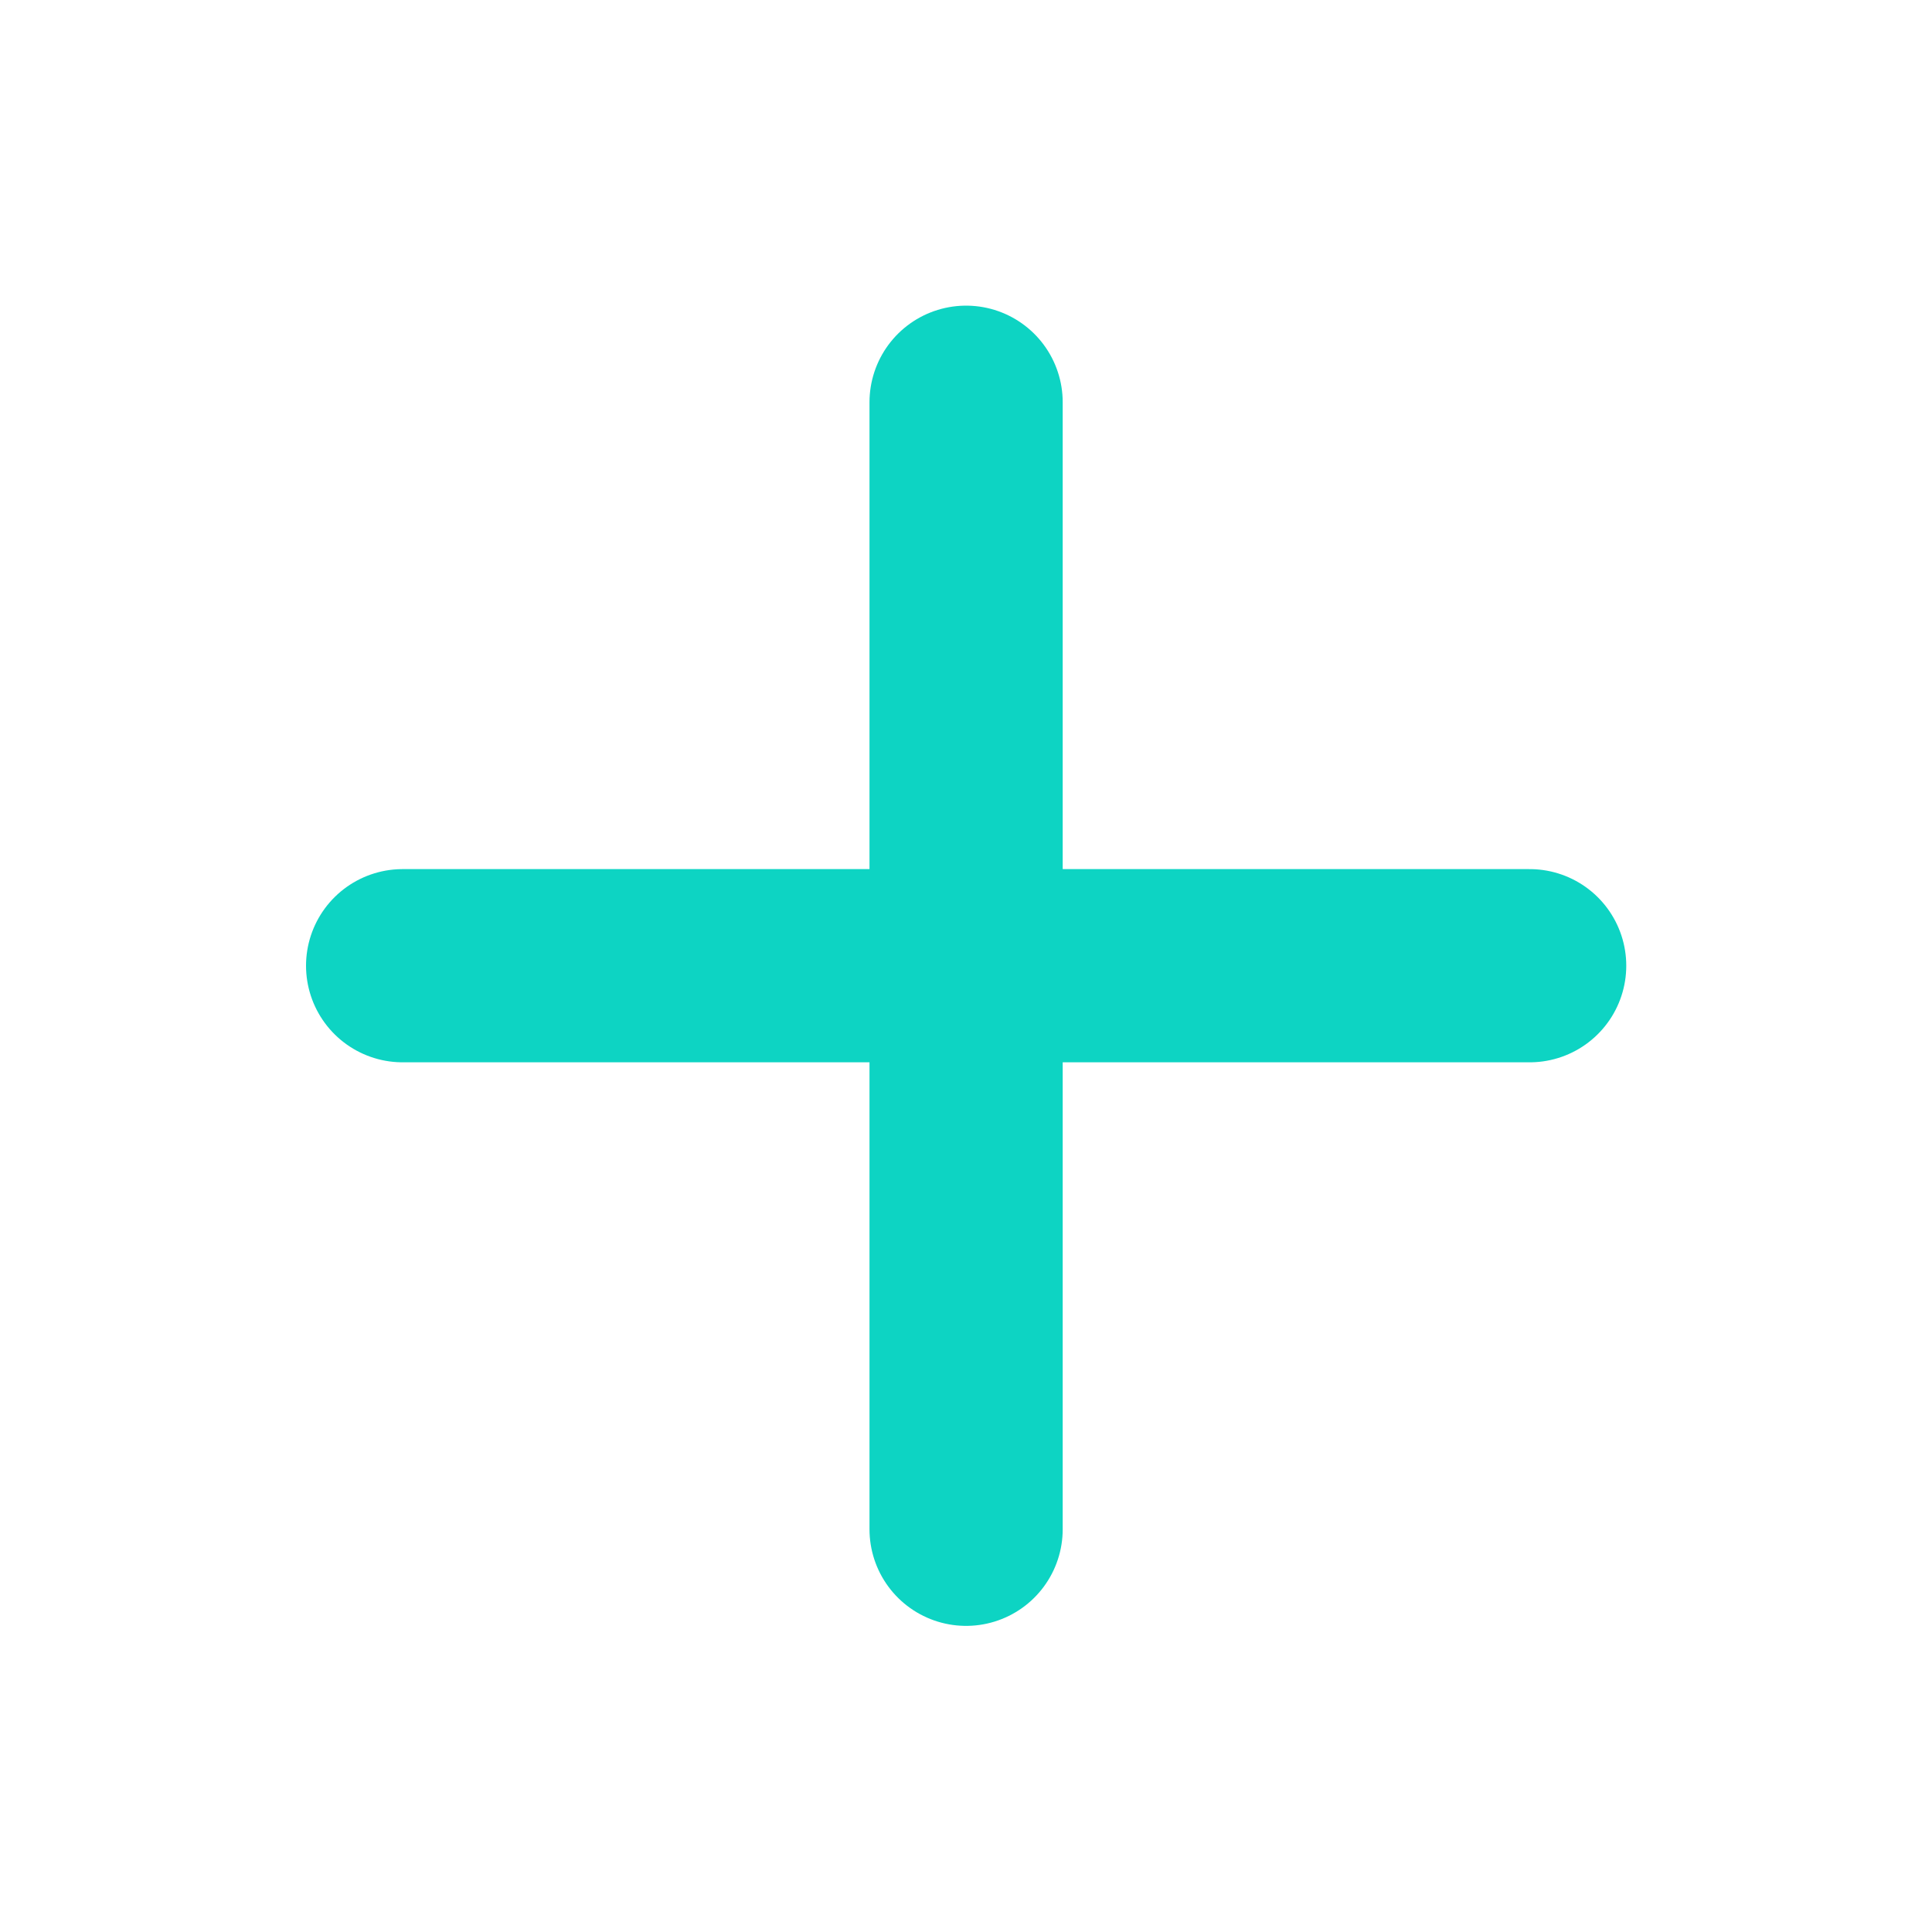
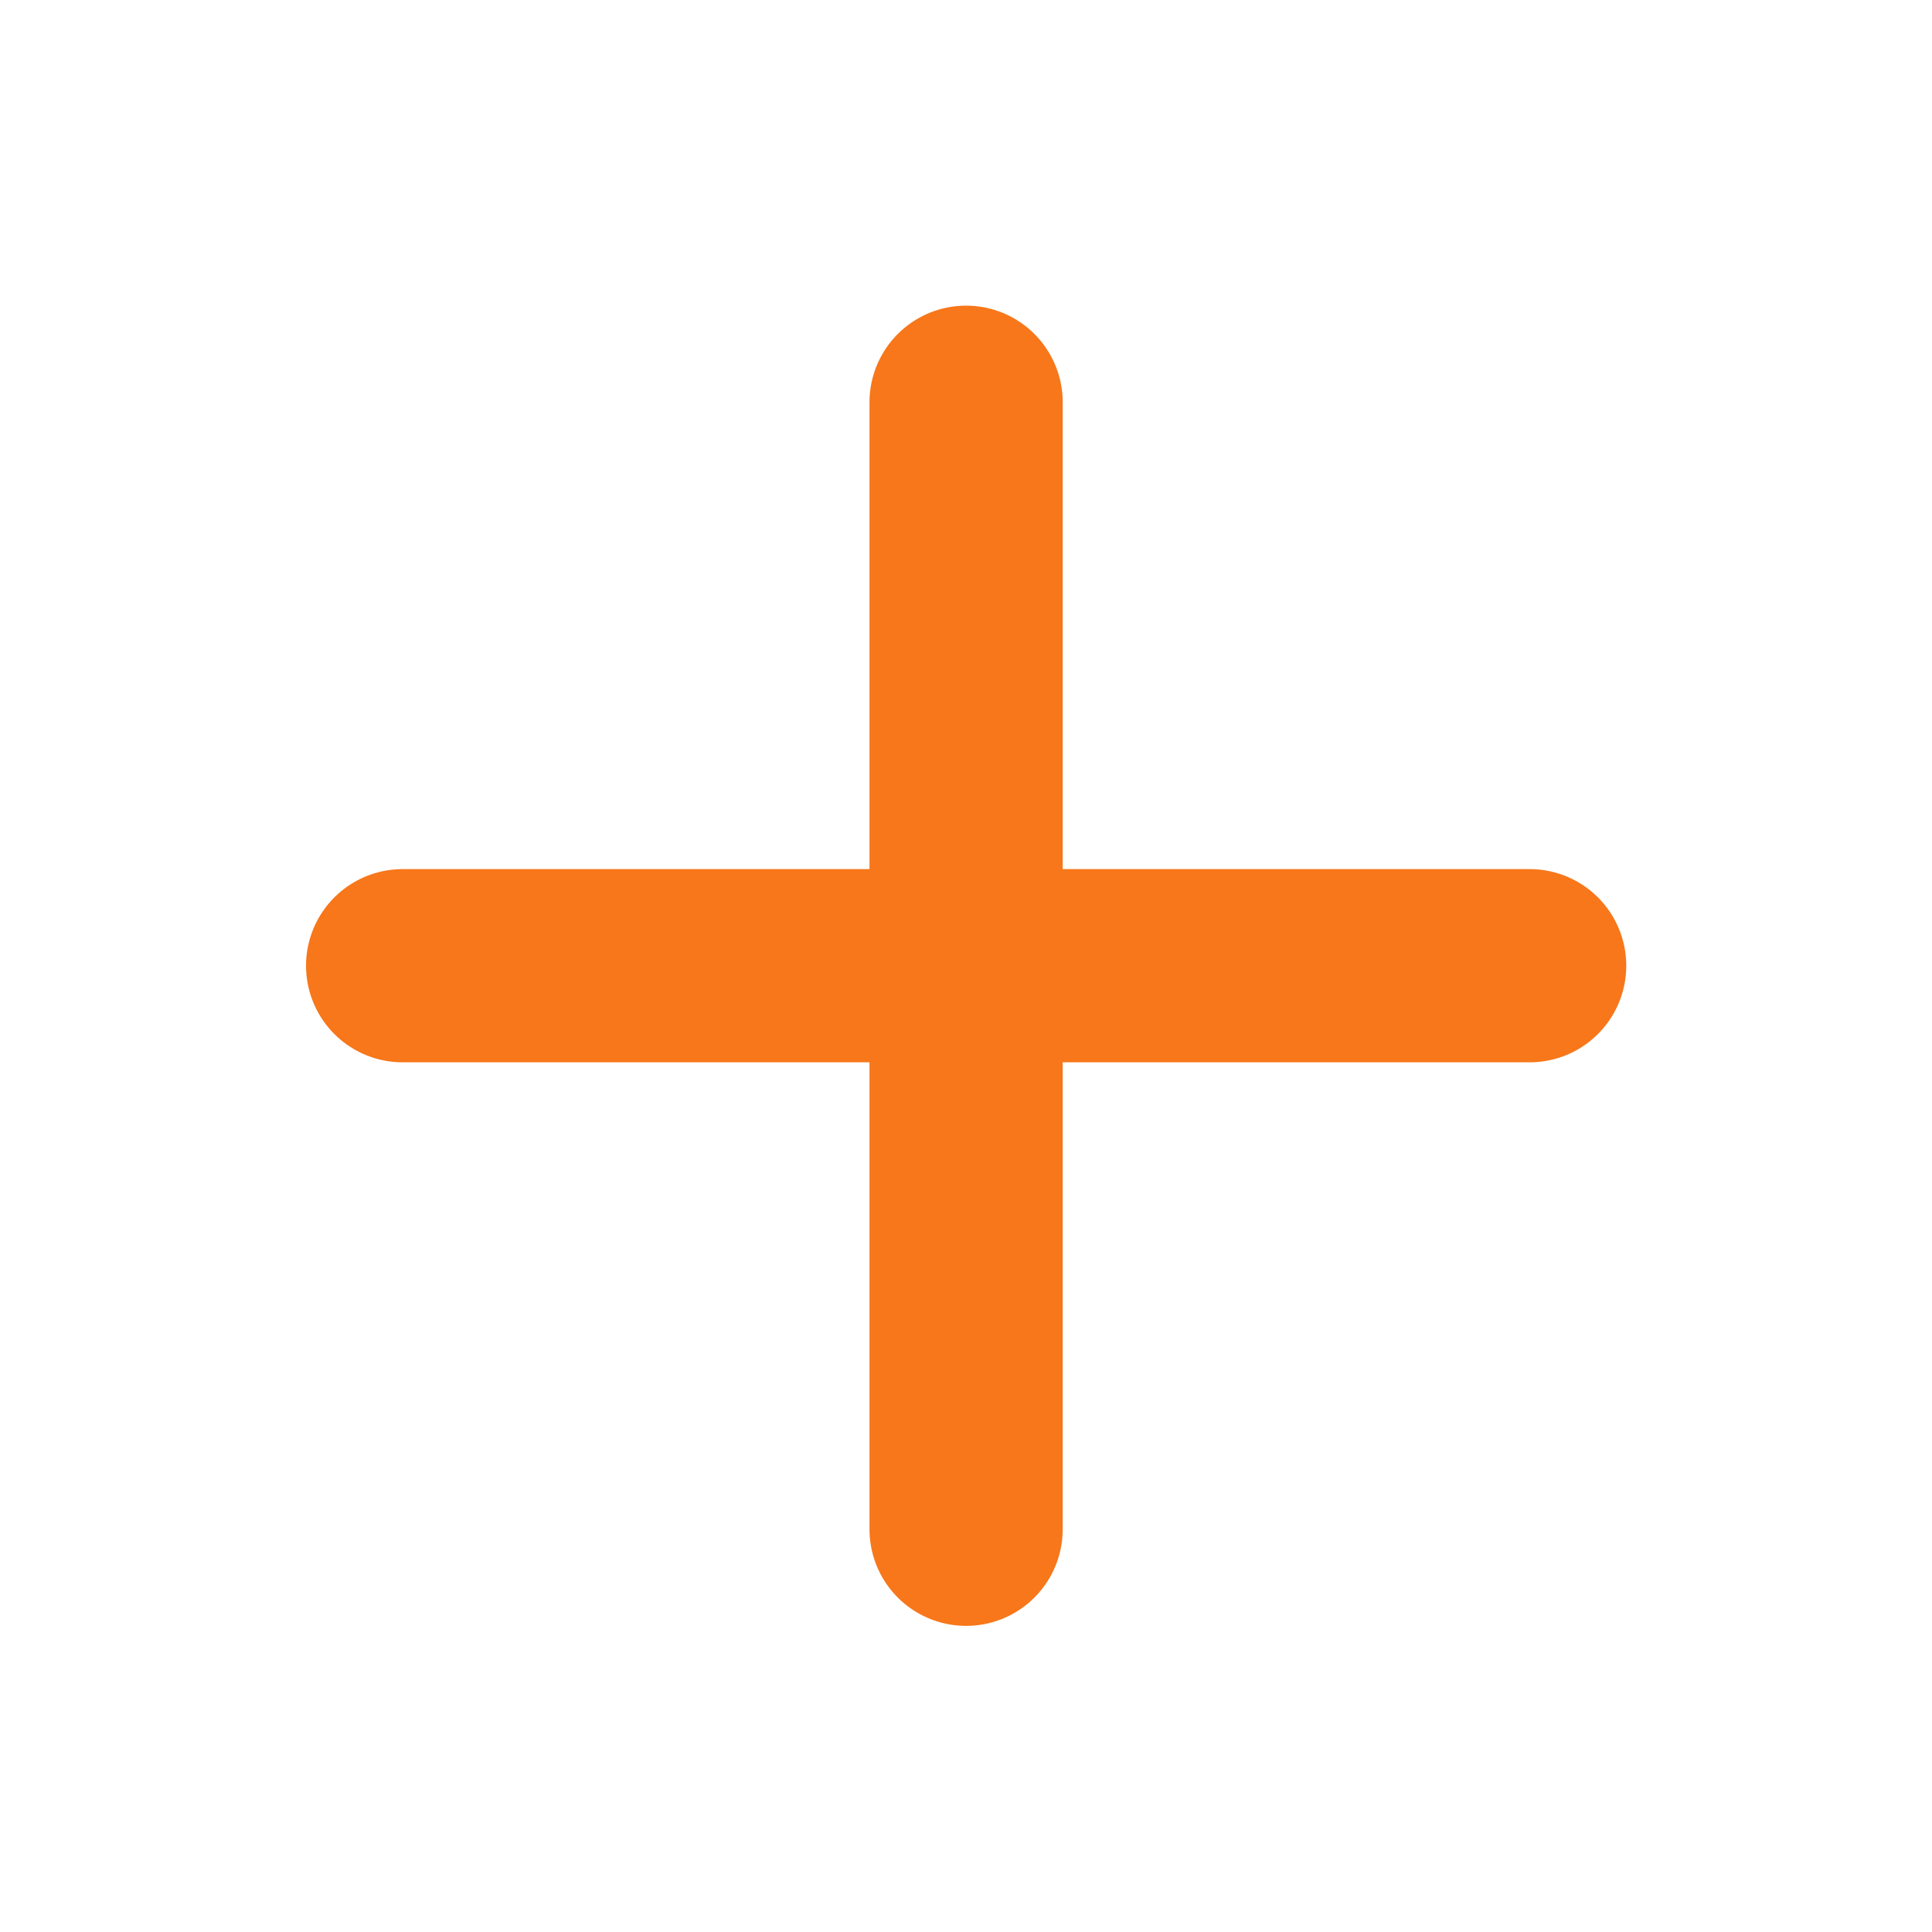
<svg xmlns="http://www.w3.org/2000/svg" width="20" height="20" viewBox="0 0 20 20" fill="none">
  <g id="plus">
-     <path id="Icon" d="M10.001 4.164V15.831M4.168 9.997H15.835" stroke="#0DD4C3" stroke-width="2" stroke-linecap="round" stroke-linejoin="round" />
+     <path id="Icon" d="M10.001 4.164V15.831M4.168 9.997H15.835" stroke="#F7771A" stroke-width="2" stroke-linecap="round" stroke-linejoin="round" />
  </g>
</svg>
